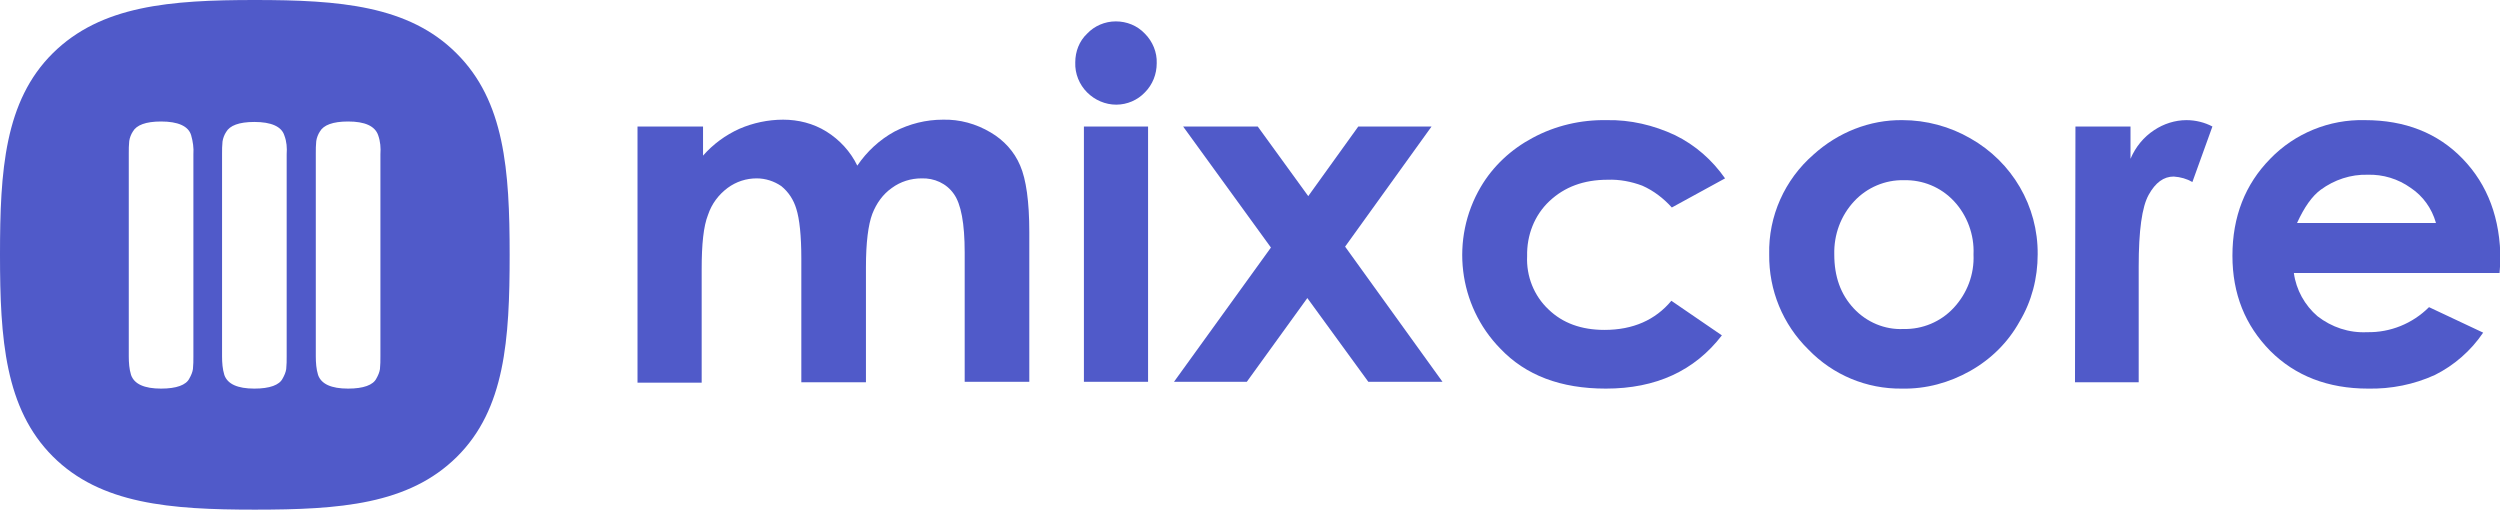
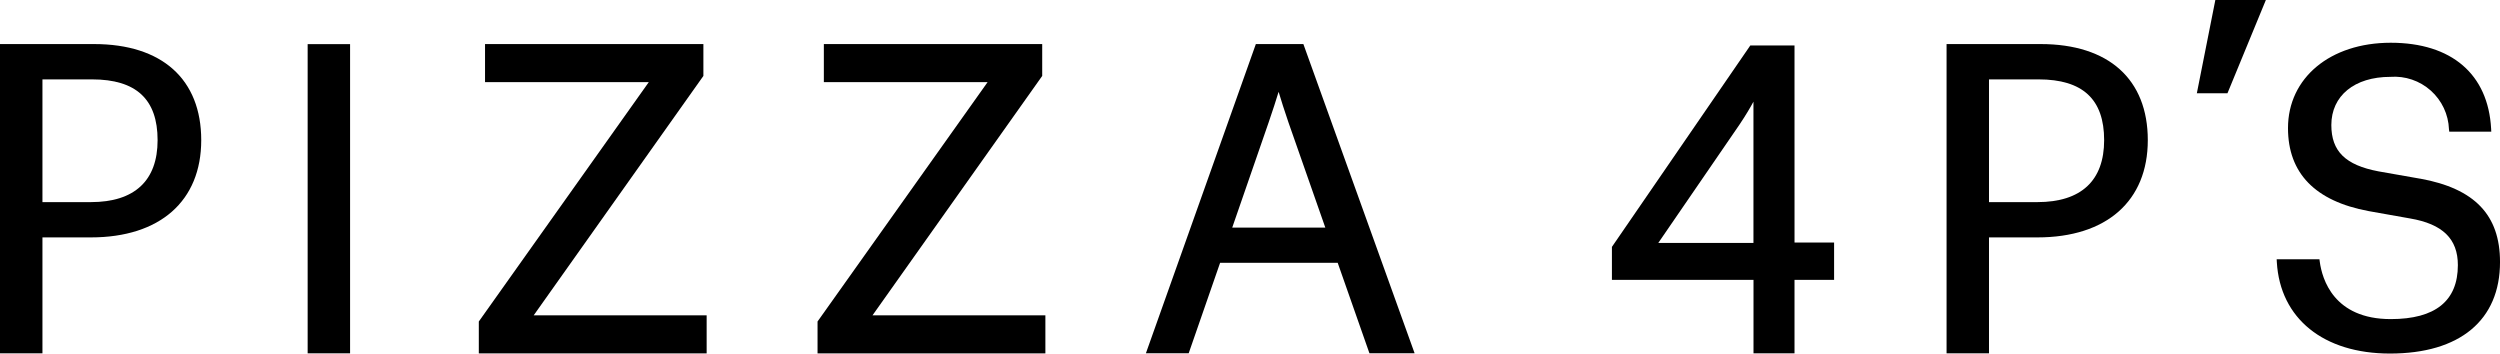
- <svg xmlns="http://www.w3.org/2000/svg" xmlns:xlink="http://www.w3.org/1999/xlink" version="1.1" id="Layer_1" x="0px" y="0px" viewBox="0 0 549.4 112" style="enable-background:new 0 0 549.4 112;" xml:space="preserve">
-   <defs id="defs8">
-     <linearGradient id="linearGradient8">
-       <stop style="stop-color:#8514f5;stop-opacity:1;" offset="0" id="stop8" />
-       <stop style="stop-color:#f638e3;stop-opacity:0.682;" offset="0.439" id="stop10" />
-       <stop style="stop-color:#8514f5;stop-opacity:1;" offset="1" id="stop11" />
-       <stop style="stop-color:#53014d;stop-opacity:1;" offset="1" id="stop9" />
-     </linearGradient>
-     <linearGradient xlink:href="#linearGradient8" id="linearGradient9" x1="0" y1="56" x2="549.5" y2="56" gradientUnits="userSpaceOnUse" />
+ <svg xmlns="http://www.w3.org/2000/svg" width="122" id="logo_header" viewBox="0 0 151.129 21.376" fill-rule="evenodd" clip-rule="evenodd">
+   <defs>
+     <clipPath id="a">
+       <path fill="#000" d="M0 0h151.129v21.376H0z" data-name="長方形 45" />
+     </clipPath>
  </defs>
-   <style type="text/css" id="style1">
- 	.st0{fill-rule:evenodd;clip-rule:evenodd;fill:#FF0066;}
- 	.st1{fill:#FF0066;}
- </style>
-   <g id="Layer_2_1_">
-     <g id="Layer_1-2">
-       <g id="g8" style="fill:url(#linearGradient9)">
-         <path class="st0" d="M100.3,11.7C89.8,1.2,74.6,0,56,0S22.2,1.2,11.6,11.7S0,37.5,0,56s1.1,33.8,11.6,44.3S37.4,112,56,112    s33.8-1.1,44.4-11.6S112,74.6,112,56S110.9,22.2,100.3,11.7z M42.5,33.9v44.4c0,0.9,0,1.9-0.1,2.8c-0.1,0.7-0.4,1.4-0.8,2.1    c-0.7,1.4-2.8,2.2-6.2,2.2c-3.7,0-5.9-1-6.6-3c-0.4-1.3-0.5-2.7-0.5-4.1V33.7c0-0.9,0-1.8,0.1-2.7c0.1-0.7,0.4-1.5,0.8-2.1    c0.8-1.4,2.8-2.2,6.2-2.2c3.7,0,6,1,6.6,3C42.4,31.1,42.6,32.5,42.5,33.9z M63,33.9v44.4c0,0.9,0,1.9-0.1,2.8    c-0.1,0.7-0.4,1.4-0.8,2.1c-0.7,1.4-2.8,2.2-6.2,2.2c-3.7,0-5.9-1-6.6-3c-0.4-1.3-0.5-2.7-0.5-4.1l0-44.5c0-0.9,0-1.8,0.1-2.7    c0.1-0.7,0.4-1.5,0.8-2.1c0.8-1.4,2.8-2.2,6.2-2.2c3.7,0,6,1,6.6,3C63,31.1,63.1,32.5,63,33.9z M83.6,33.9v44.4    c0,0.9,0,1.9-0.1,2.8c-0.1,0.7-0.4,1.4-0.8,2.1c-0.7,1.4-2.8,2.2-6.2,2.2c-3.7,0-5.9-1-6.6-3c-0.4-1.3-0.5-2.7-0.5-4.1V33.7    c0-0.9,0-1.8,0.1-2.7c0.1-0.7,0.4-1.5,0.8-2.1c0.8-1.4,2.8-2.2,6.2-2.2c3.7,0,5.9,1,6.6,3C83.6,31.1,83.7,32.5,83.6,33.9z" id="path1" style="fill:#505ac9;fill-opacity:1" />
-         <path class="st1" d="M140.4,27.8h14.1v6.4c2.2-2.5,4.9-4.5,8-5.9c3-1.3,6.3-2,9.6-2c3.3,0,6.6,0.8,9.5,2.6    c2.9,1.8,5.3,4.4,6.8,7.5c2.1-3.1,4.9-5.7,8.2-7.5c3.3-1.7,6.9-2.6,10.6-2.6c3.7-0.1,7.3,0.9,10.5,2.8c2.9,1.7,5.2,4.2,6.5,7.3    c1.3,3,2,7.9,2,14.6v32.9h-14.2V55.5c0-6.4-0.8-10.7-2.4-12.9c-1.6-2.3-4.3-3.5-7.1-3.4c-2.3,0-4.6,0.7-6.5,2.1    c-2,1.4-3.4,3.4-4.3,5.7c-0.9,2.4-1.4,6.3-1.4,11.7v25.3h-14.2V56.8c0-5-0.4-8.7-1.1-10.9c-0.6-2-1.7-3.7-3.3-5    c-1.6-1.1-3.5-1.7-5.4-1.7c-2.3,0-4.5,0.7-6.4,2.1c-2,1.5-3.5,3.5-4.3,5.9c-1,2.5-1.4,6.5-1.4,11.9v25h-14.1V27.8z" id="path2" style="fill:#505ac9;fill-opacity:1" />
-         <path class="st1" d="M245.2,4.7c2.4,0,4.7,0.9,6.4,2.7c1.7,1.7,2.7,4.1,2.6,6.5c0,2.4-0.9,4.7-2.6,6.4c-1.6,1.7-3.9,2.7-6.3,2.7    c-2.4,0-4.7-1-6.4-2.7c-1.7-1.7-2.7-4.1-2.6-6.6c0-2.4,0.9-4.7,2.6-6.3C240.5,5.7,242.8,4.7,245.2,4.7z M238.2,27.8h14.1v56.1    h-14.1L238.2,27.8z" id="path3" style="fill:#505ac9;fill-opacity:1" />
-         <path class="st1" d="M260,27.8h16.4l11.1,15.3l11-15.3h16.1l-19,26.4L317,83.9h-16.3l-13.4-18.4l-13.3,18.4H258l21.3-29.5    L260,27.8z" id="path4" style="fill:#505ac9;fill-opacity:1" />
-         <path class="st1" d="M379.1,39.2l-11.7,6.4c-1.8-2-4-3.7-6.5-4.8c-2.4-0.9-5-1.4-7.6-1.3c-5.3,0-9.5,1.6-12.8,4.7    c-3.3,3.1-5,7.5-4.9,12.1c-0.2,4.4,1.5,8.7,4.7,11.7c3.1,3,7.2,4.5,12.3,4.5c6.3,0,11.2-2.2,14.7-6.4l11.1,7.6    c-6,7.8-14.5,11.7-25.5,11.7c-9.9,0-17.6-2.9-23.2-8.8c-9.3-9.5-11-24.1-4.3-35.5c2.7-4.6,6.7-8.3,11.4-10.8    c5-2.7,10.6-4,16.3-3.9c5.2-0.1,10.3,1.1,15,3.3C372.6,31.9,376.3,35.2,379.1,39.2z" id="path5" style="fill:#505ac9;fill-opacity:1" />
-         <path class="st1" d="M418.1,26.4c5.2,0,10.4,1.4,14.9,4c9.2,5.2,14.9,14.9,14.8,25.5c0,5.2-1.3,10.3-4,14.8    c-2.5,4.5-6.2,8.2-10.8,10.8c-4.6,2.6-9.7,4-15,3.9c-7.8,0.1-15.2-3-20.6-8.6c-5.6-5.5-8.7-13-8.6-20.9    c-0.2-8.4,3.4-16.4,9.7-21.9C403.9,29.1,410.9,26.3,418.1,26.4z M418.4,39.6c-4.1-0.1-8.1,1.6-10.9,4.6c-3,3.2-4.5,7.4-4.4,11.7    c0,4.9,1.4,8.8,4.3,11.9c2.8,3,6.8,4.7,10.9,4.5c4.2,0.1,8.2-1.6,11-4.6c3-3.2,4.6-7.4,4.4-11.8c0.2-4.3-1.4-8.6-4.3-11.7    C426.5,41.1,422.5,39.5,418.4,39.6z" id="path6" style="fill:#505ac9;fill-opacity:1" />
-         <path class="st1" d="M456.1,27.8h12.1v7.1c1.1-2.6,2.9-4.8,5.2-6.3c2.1-1.4,4.6-2.2,7.1-2.2c2,0,4,0.5,5.7,1.4L481.8,40    c-1.2-0.7-2.6-1.1-4.1-1.2c-2.2,0-4,1.3-5.5,4c-1.5,2.7-2.2,7.9-2.2,15.8l0,2.7v22.7h-14L456.1,27.8z" id="path7" style="fill:#505ac9;fill-opacity:1" />
-         <path class="st1" d="M549.3,60h-45.2c0.5,3.7,2.4,7.1,5.2,9.5c3.1,2.4,6.9,3.7,10.9,3.5c5.1,0.1,10-1.9,13.6-5.5l11.9,5.6    c-2.7,4-6.4,7.2-10.6,9.3c-4.6,2.1-9.6,3.1-14.7,3c-8.8,0-16-2.8-21.5-8.3c-5.5-5.6-8.3-12.5-8.3-20.9c0-8.6,2.8-15.7,8.3-21.3    c5.4-5.6,13-8.7,20.8-8.5c8.8,0,16,2.8,21.5,8.5s8.3,13.1,8.3,22.4L549.3,60z M535.3,48.9c-0.9-3.1-2.8-5.8-5.5-7.6    c-2.8-2-6.1-3-9.5-2.9c-3.7-0.1-7.3,1.1-10.3,3.3c-1.9,1.4-3.6,3.8-5.2,7.3H535.3z" id="path8" style="fill:#505ac9;fill-opacity:1" />
-       </g>
-     </g>
+   <g clip-path="url(#a)" data-name="グループ 159">
+     <path d="M5.495 12.218H2.566V4.799h3c2.665 0 3.961 1.2 3.961 3.674 0 2.45-1.395 3.745-4.033 3.745m.193-9.554H0v18.695h2.566v-7.008h2.929c4.177 0 6.67-2.2 6.67-5.878S9.8 2.664 5.687 2.664" data-name="パス 1" />
+     <path d="M18.598 2.666h2.565v18.693h-2.565z" data-name="長方形 44" />
+     <path d="m42.49 4.634.031-.043V2.664h-13.2v2.3h9.9L28.976 19.392l-.031.043v1.929h13.773v-2.3H32.261Z" data-name="パス 2" />
+     <path d="m62.972 4.634.031-.043V2.664h-13.2v2.3h9.9l-10.25 14.428-.031.043v1.929h13.773v-2.3H52.743Z" data-name="パス 3" />
+     <path d="M77.297 5.564v-.005c.134.443.355 1.161.594 1.845l2.226 6.354H74.49l2.2-6.354c.235-.675.465-1.4.6-1.84m-1.372-2.9-6.647 18.693h2.587l1.9-5.472h7.107l1.92 5.472h2.731L78.791 2.664Z" data-name="パス 4" />
+     <path d="m100.245 14.687 4.9-7.14c.39-.579.671-1.06.854-1.4v8.54Zm8.236-11.938h-2.672l-8.366 12.176v1.994h8.559v4.44h2.479v-4.44h2.393v-2.257h-2.392Z" data-name="パス 5" />
+     <path d="M123.167 12.218h-2.929V4.799h3c2.665 0 3.961 1.2 3.961 3.674 0 2.45-1.395 3.745-4.034 3.745m.195-9.554h-5.687v18.695h2.565v-7.008h2.929c4.177 0 6.671-2.2 6.671-5.878s-2.361-5.809-6.478-5.809" data-name="パス 6" />
+     <path d="M132.803 5.637h1.851L136.975 0h-3.054Z" data-name="パス 7" />
+     <path d="m146.302 10.802-2.518-.443c-2-.378-2.851-1.215-2.851-2.8 0-1.77 1.4-2.913 3.567-2.913a3.3 3.3 0 0 1 3.544 3.167l.018.147h2.54l-.009-.176c-.178-3.3-2.39-5.2-6.07-5.2-3.656 0-6.21 2.122-6.21 5.16 0 2.725 1.639 4.414 4.874 5.017l2.5.444c1.975.336 2.895 1.233 2.895 2.822 0 2.166-1.365 3.263-4.057 3.263-3.453 0-4.152-2.428-4.292-3.472l-.019-.144h-2.586l.01.176c.2 3.407 2.823 5.523 6.839 5.523 4.228 0 6.653-2.017 6.653-5.533 0-2.842-1.534-4.444-4.827-5.041" data-name="パス 8" />
  </g>
</svg>
